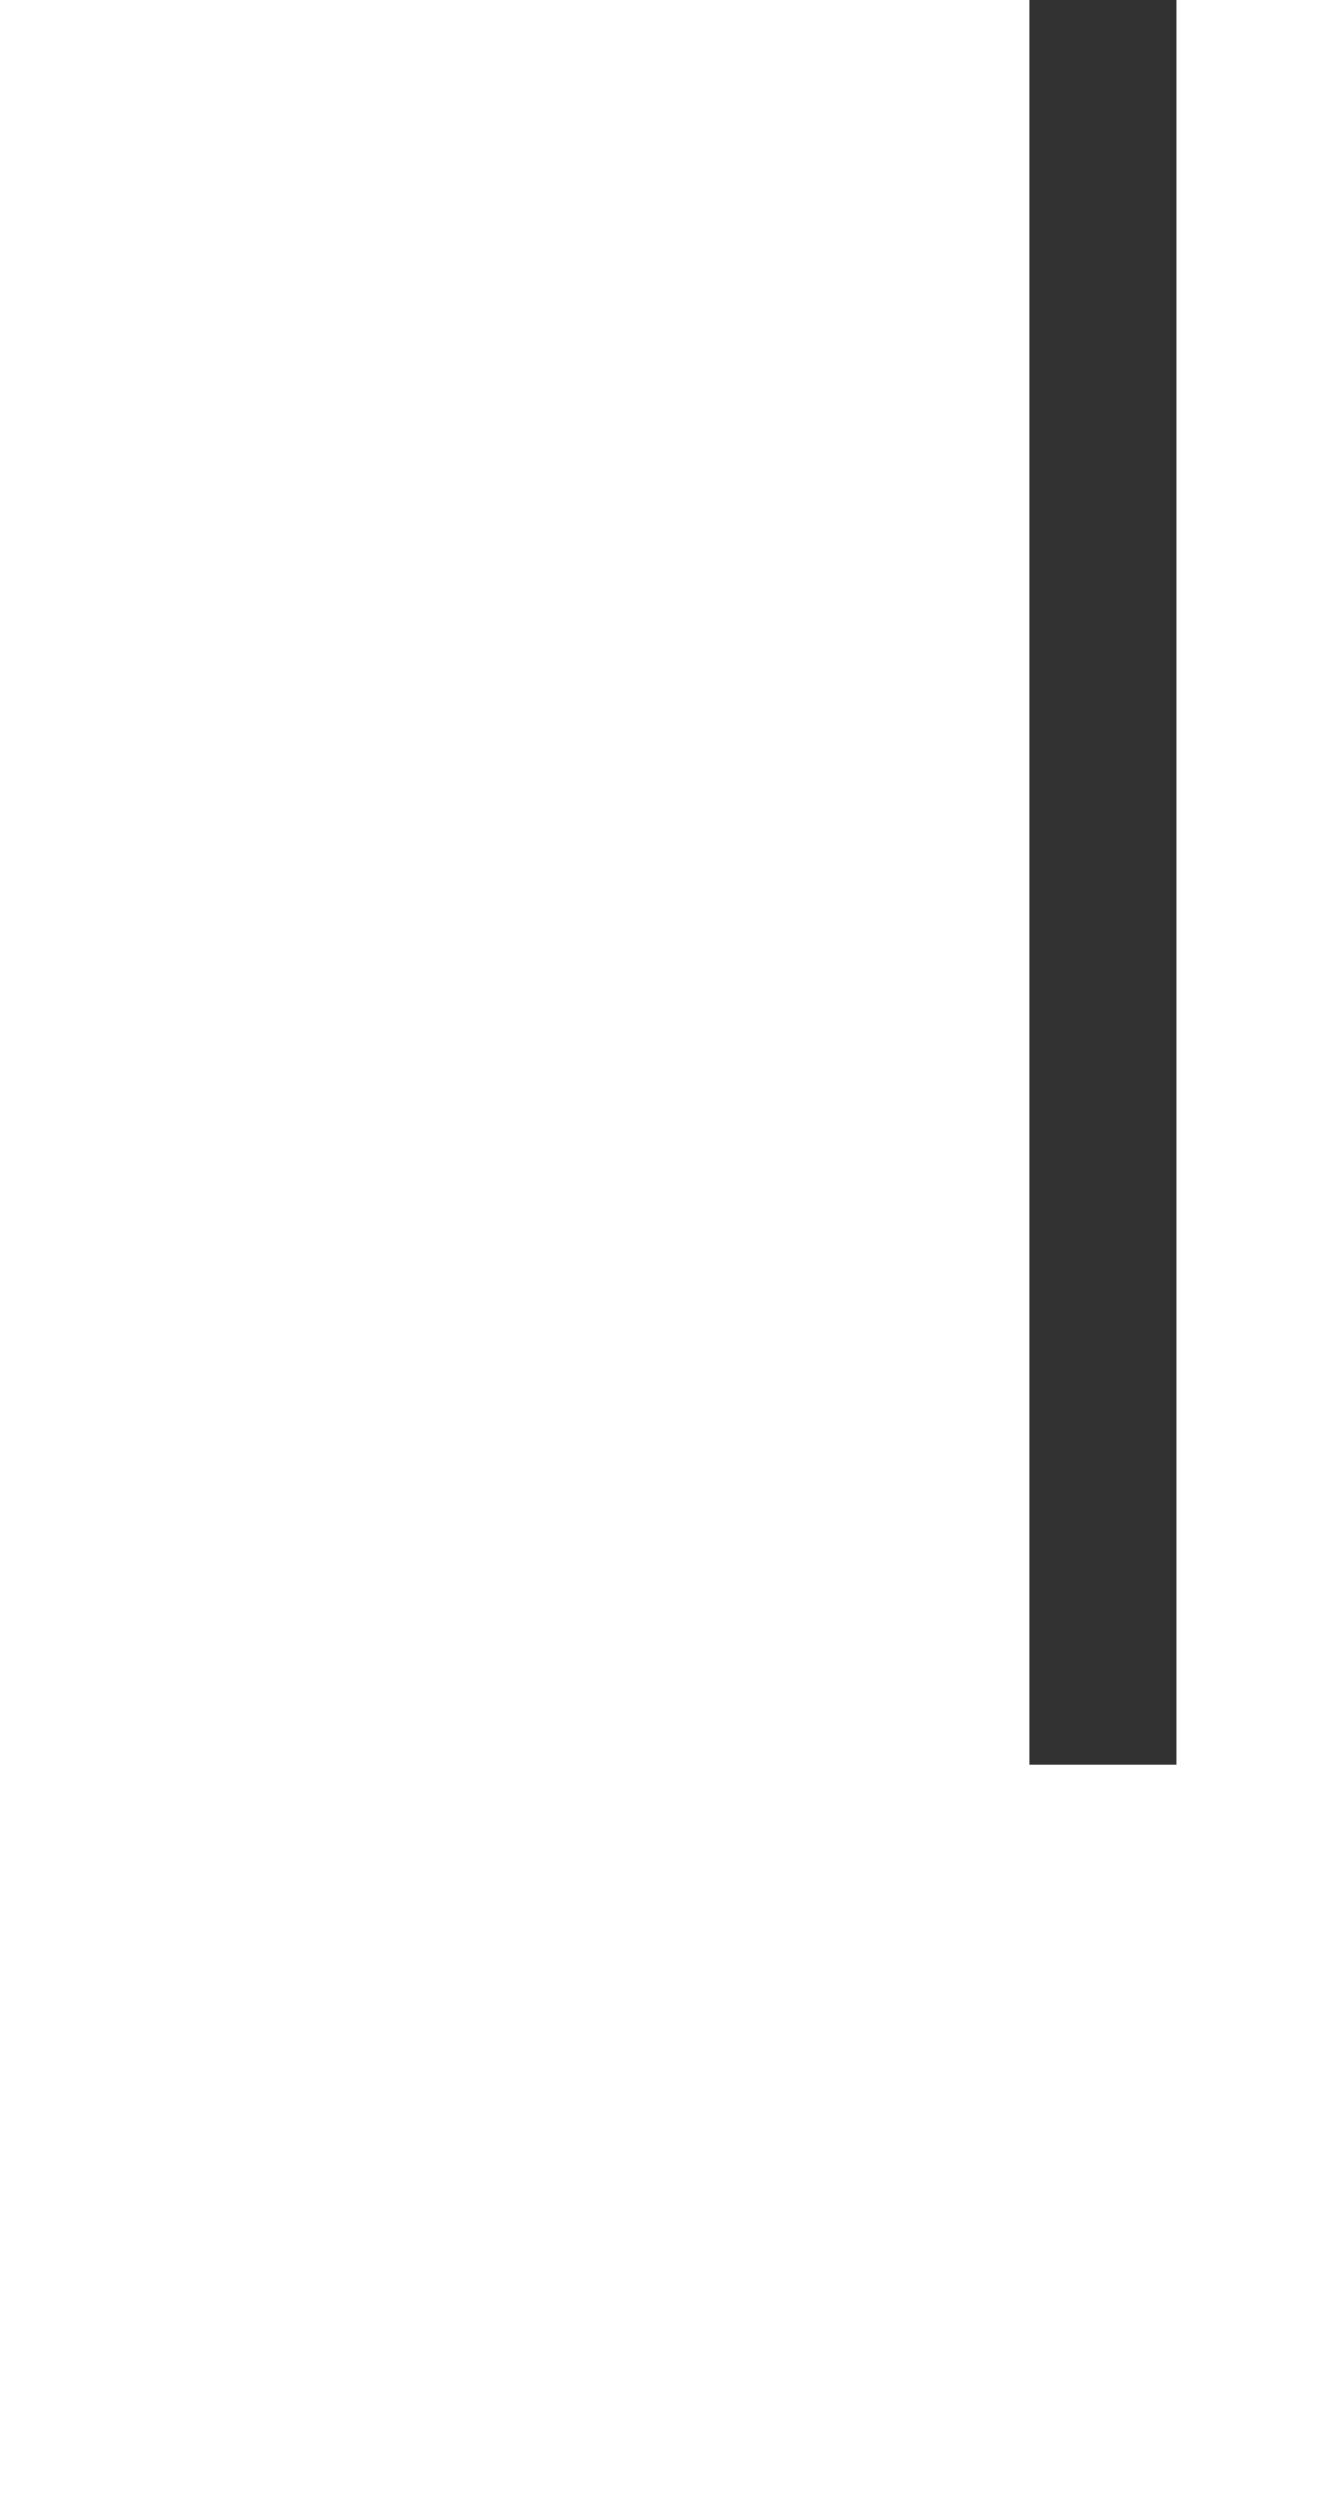
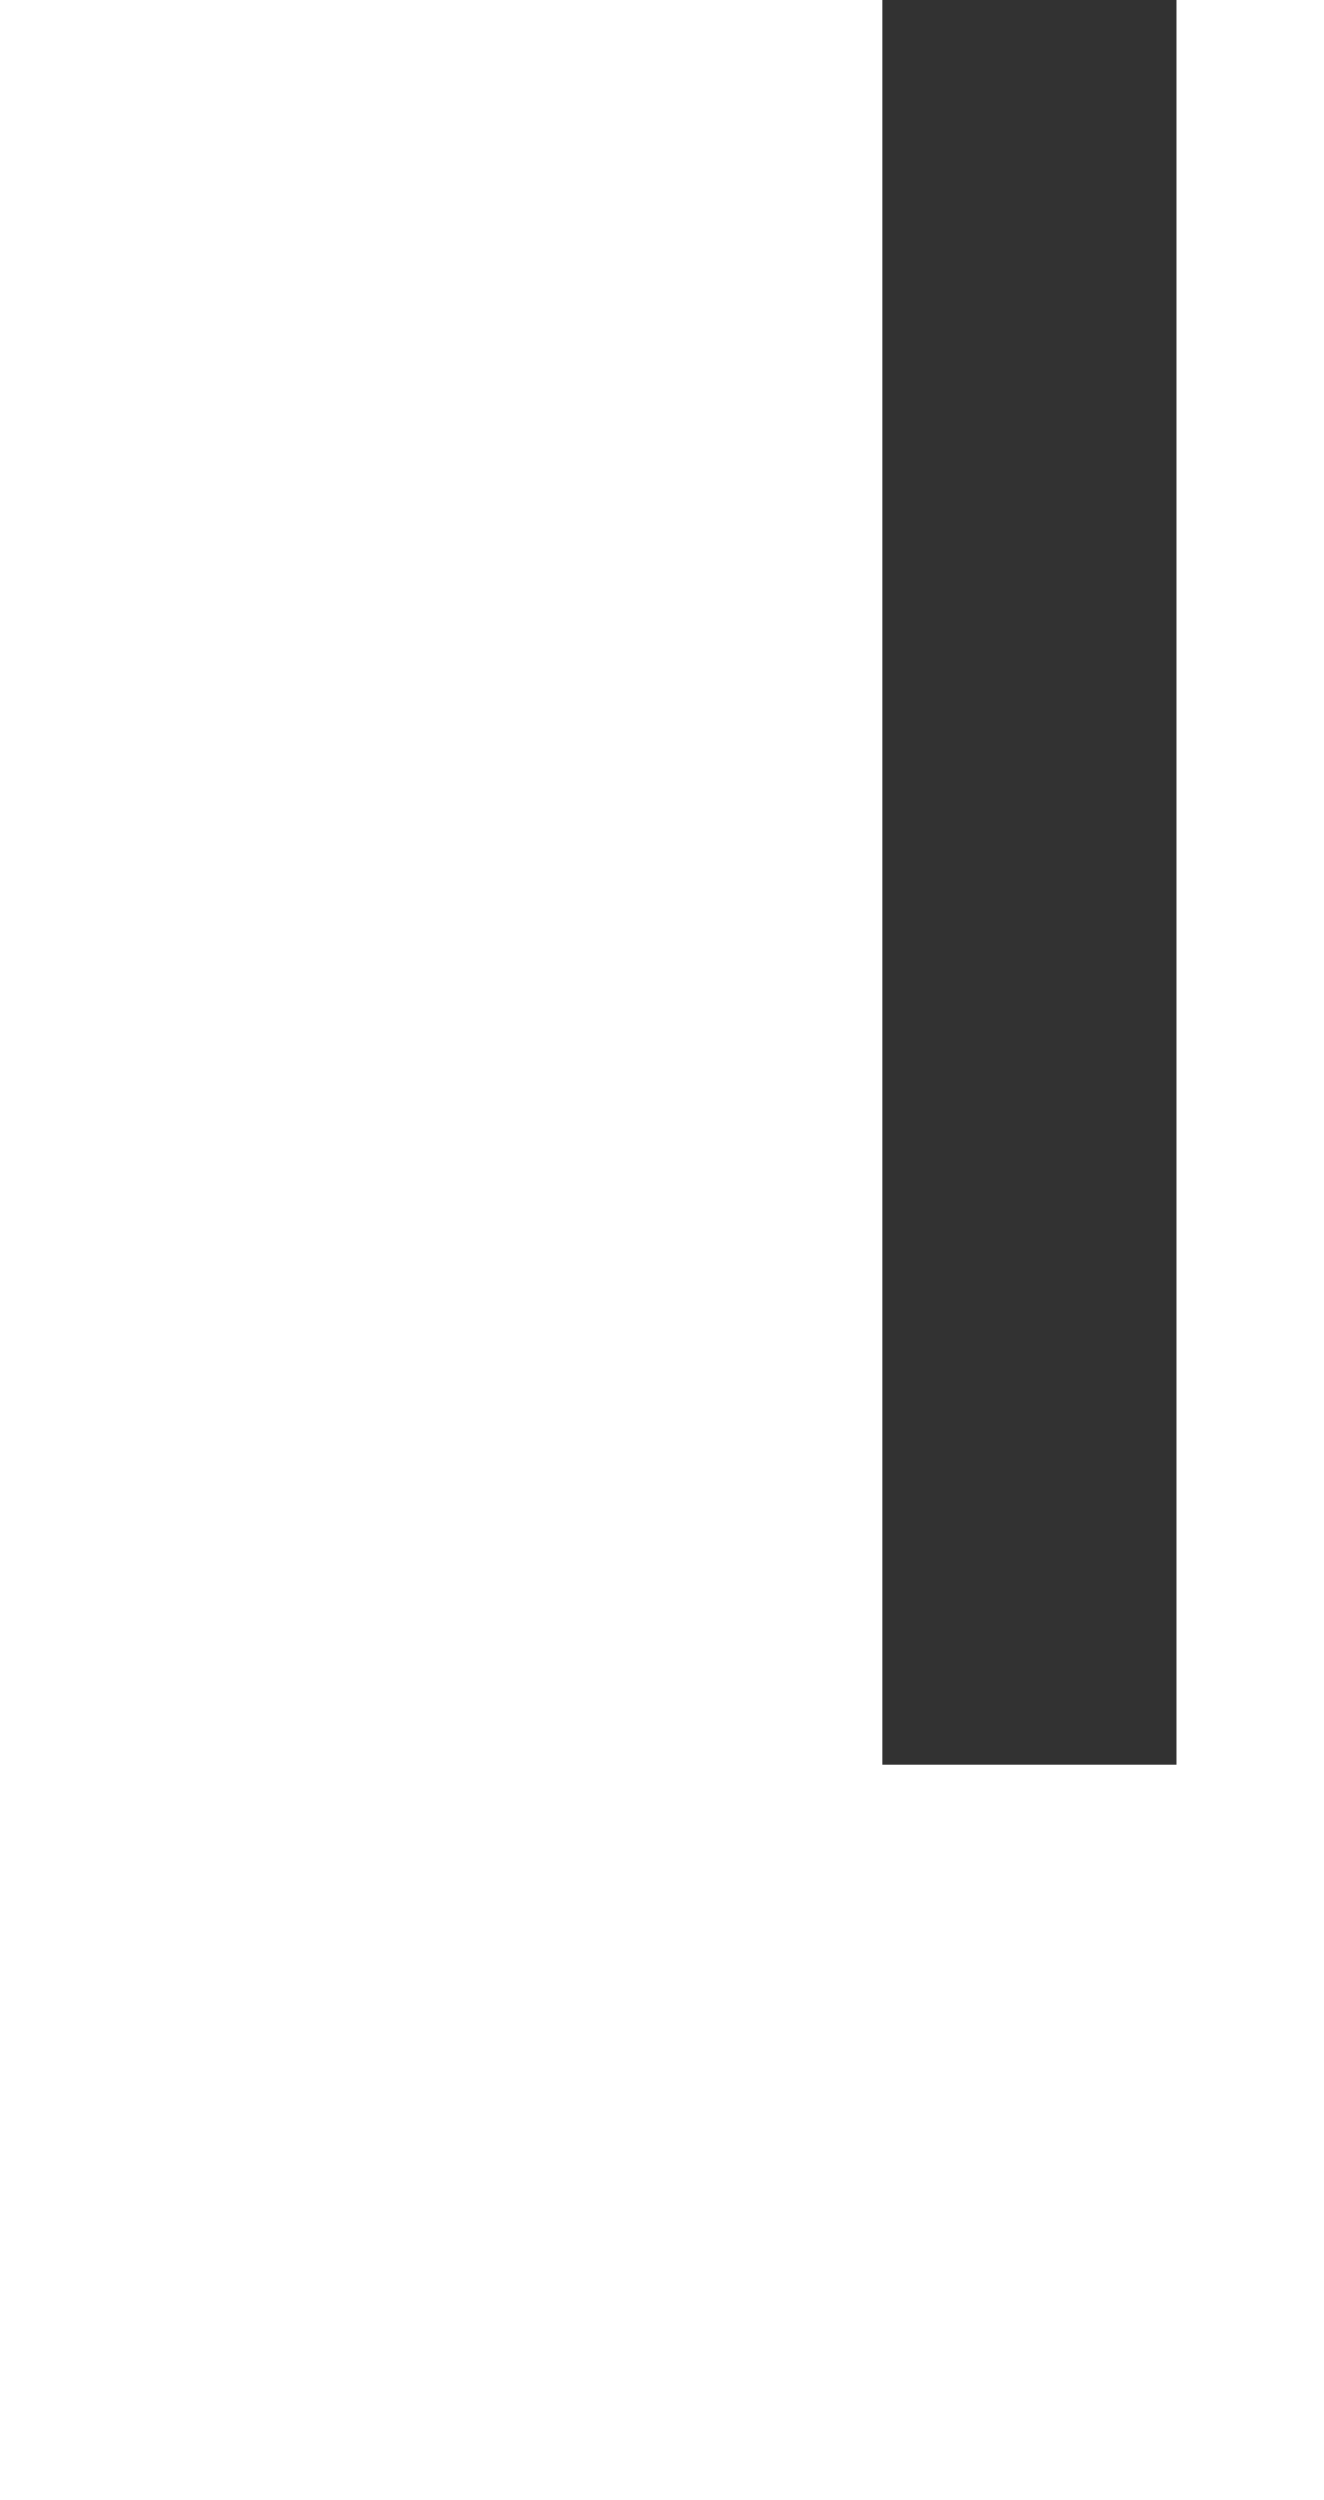
<svg xmlns="http://www.w3.org/2000/svg" width="144" height="272" viewBox="0 0 38.1 71.967" version="1.1" id="svg1">
  <defs id="defs1" />
  <g id="layer1">
-     <path id="path1" style="fill-opacity:0.804;stroke-width:0.823" d="M 4.233,-4.233 V -6.974505e-7 H 29.633 L 29.633,50.8 h 4.233 l 5e-6,-55.033 z" />
+     <path id="path1" style="fill-opacity:0.804;stroke-width:0.823" d="M 4.233,-8.467 4.233,-6.974505e-7 25.4,0 l -5e-6,50.8 8.467,-1e-6 5e-6,-59.267 z" />
  </g>
</svg>
